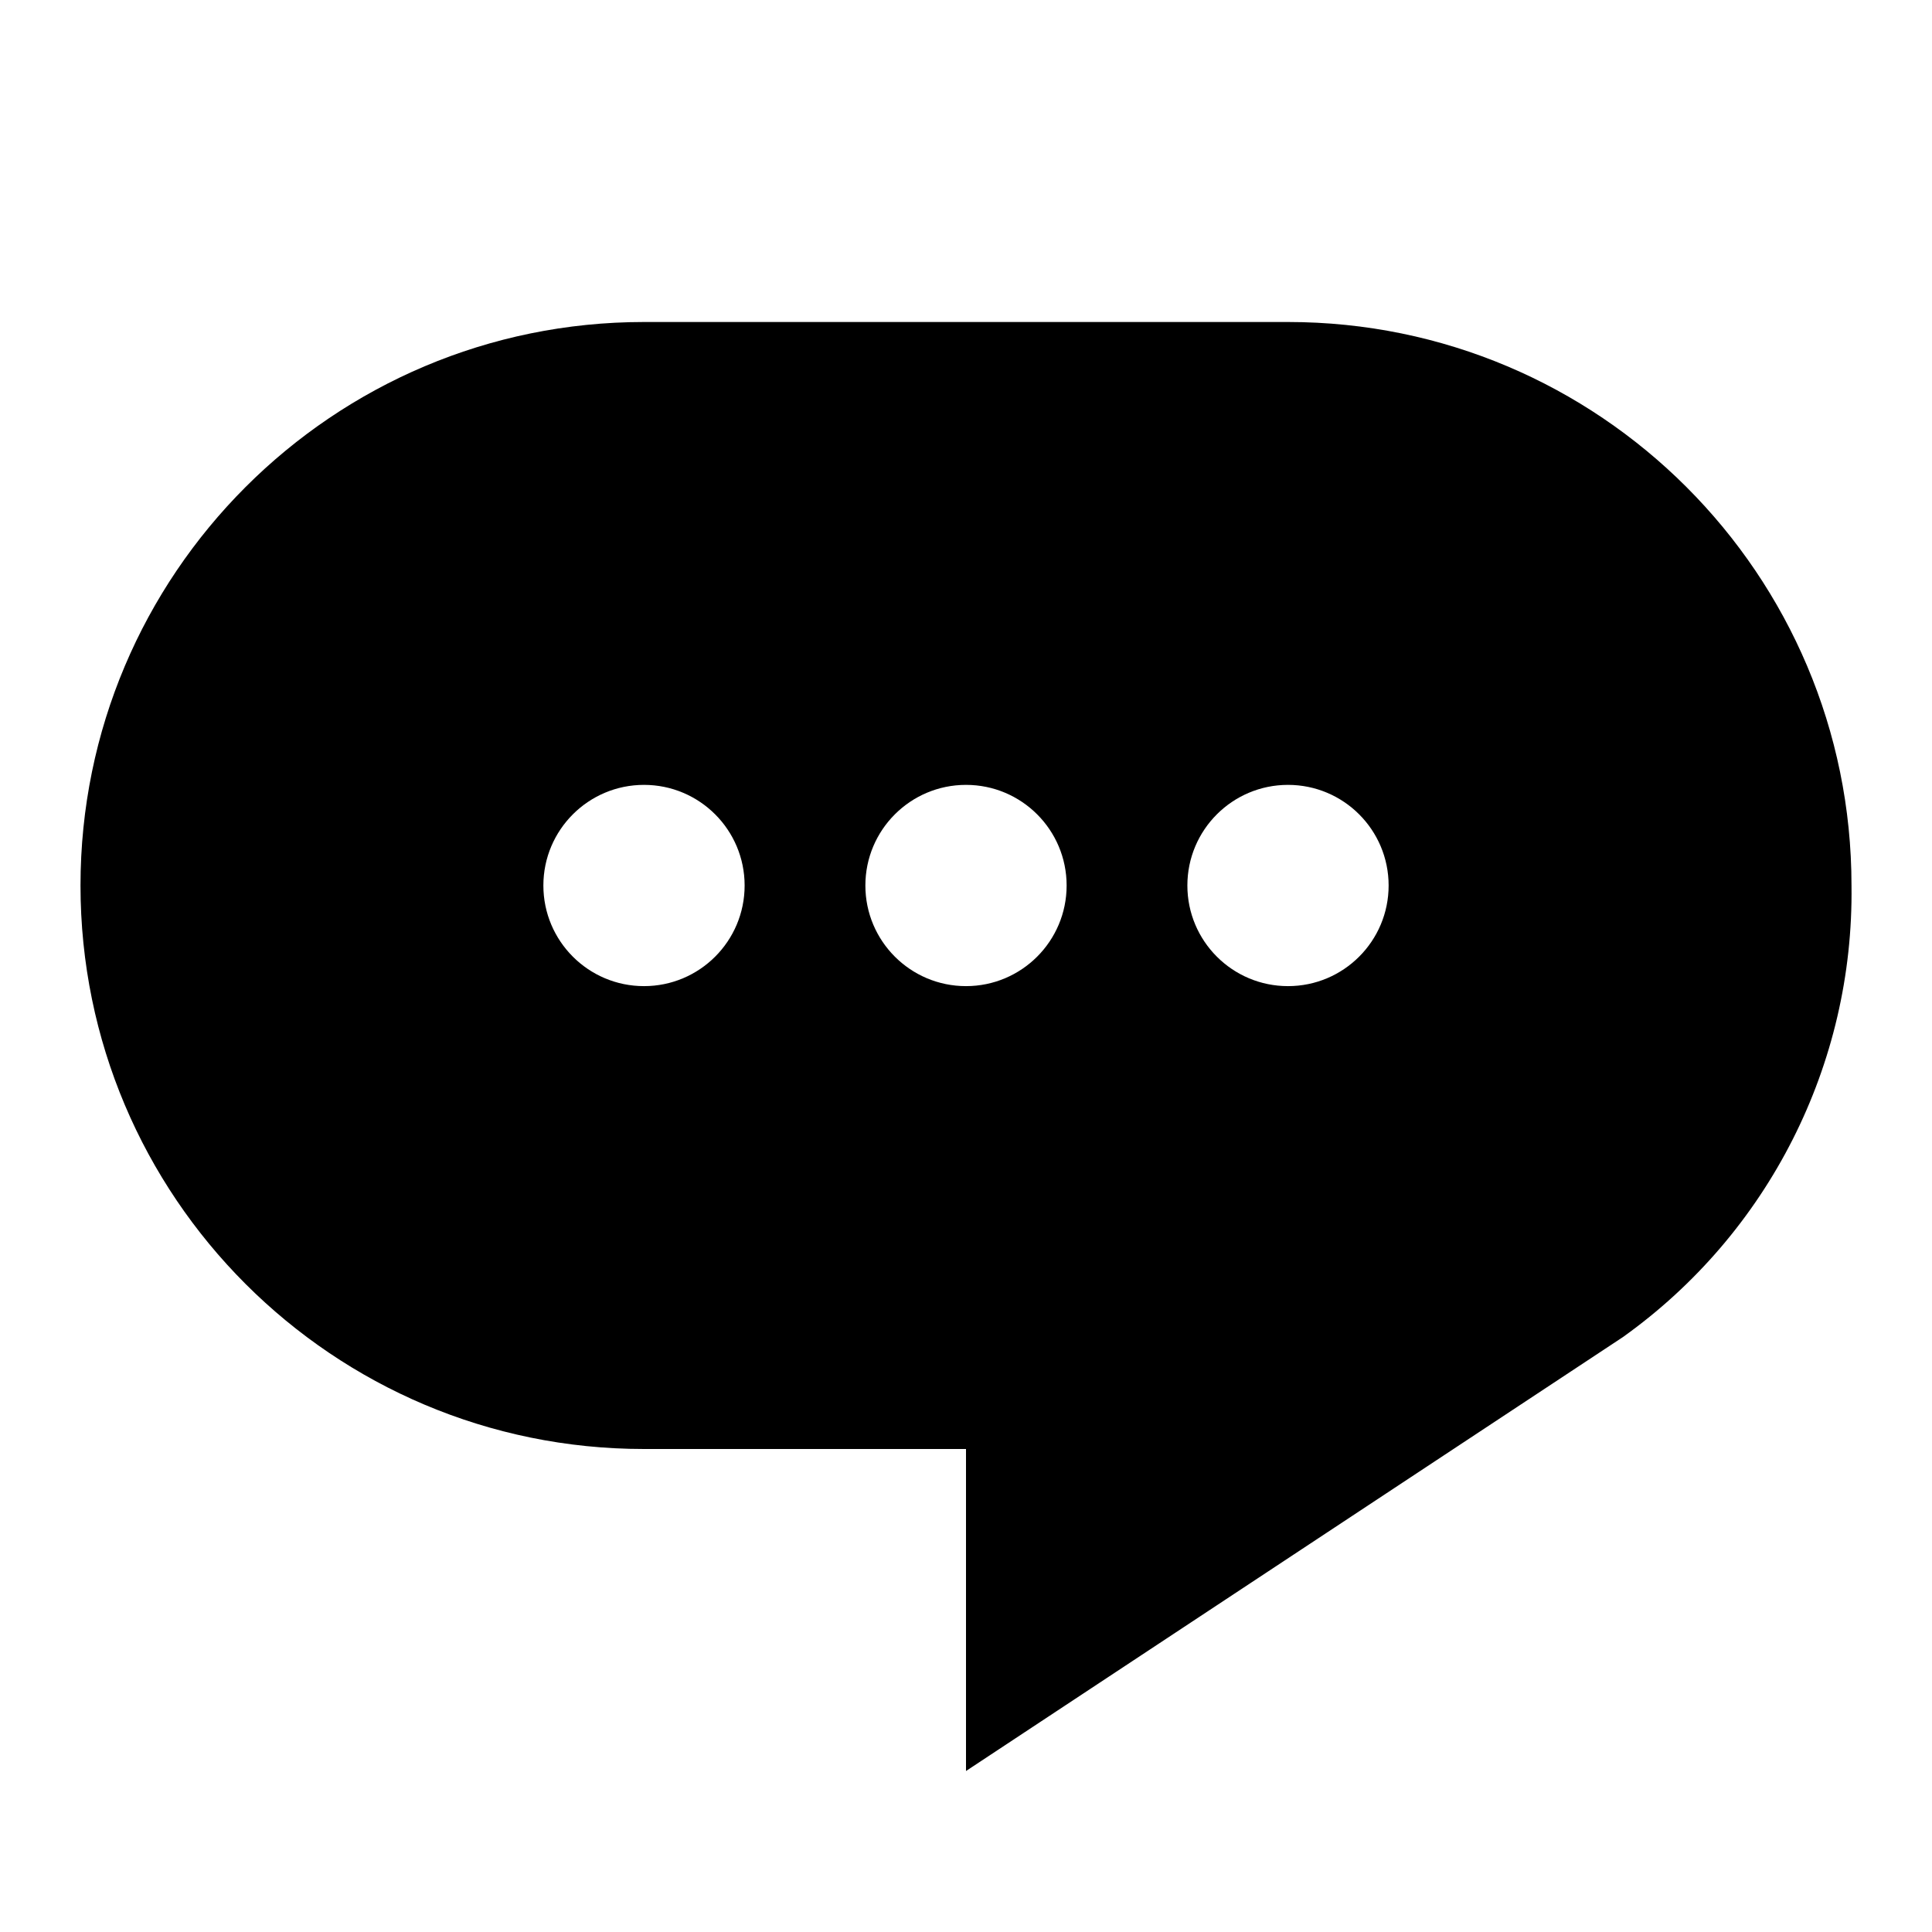
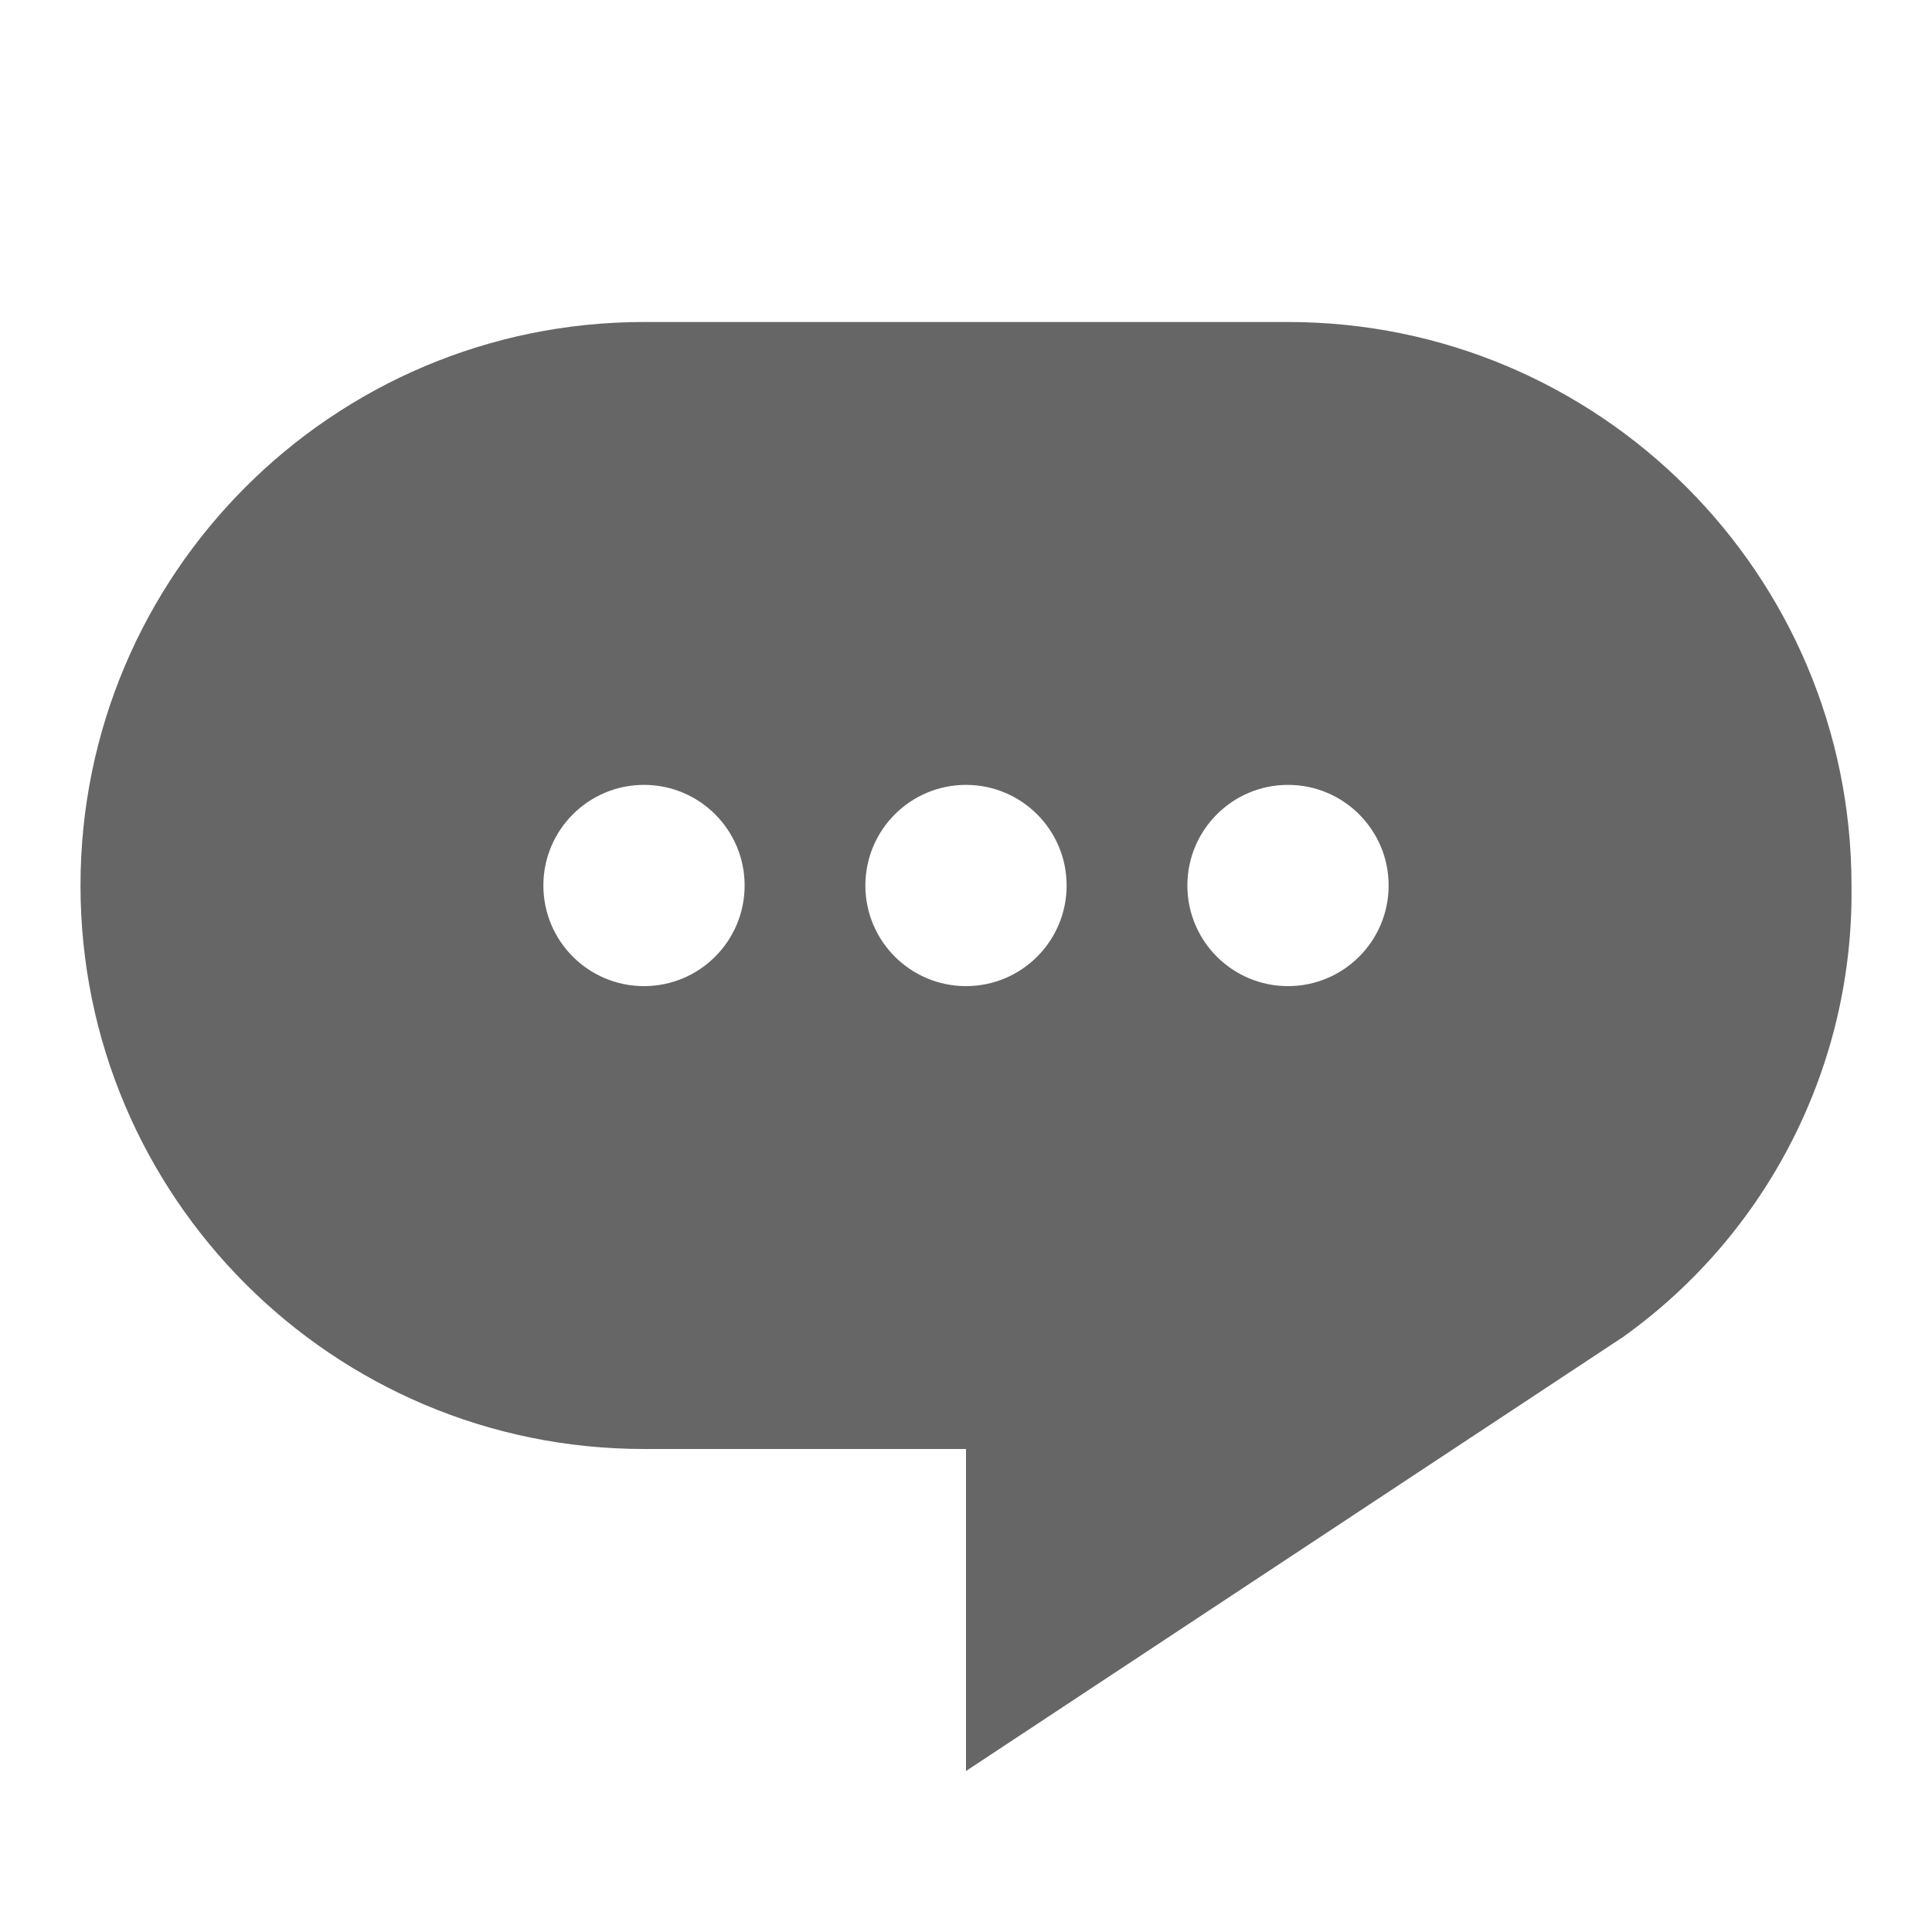
- <svg xmlns="http://www.w3.org/2000/svg" viewBox="0 0 24 24" data-supported-dps="24x24" fill="black" class="mercado-match" width="24" height="24" focusable="false">
+ <svg xmlns="http://www.w3.org/2000/svg" viewBox="0 0 24 24" data-supported-dps="24x24" fill="#676667" class="mercado-match" width="24" height="24" focusable="false">
  <path d="M16 4H8a7 7 0 000 14h4v4l8.16-5.39A6.78 6.78 0 0023 11a7 7 0 00-7-7zm-8 8.25A1.25 1.25 0 119.25 11 1.25 1.25 0 018 12.25zm4 0A1.25 1.25 0 1113.25 11 1.25 1.25 0 0112 12.25zm4 0A1.25 1.25 0 1117.25 11 1.25 1.25 0 0116 12.25z" />
</svg>
